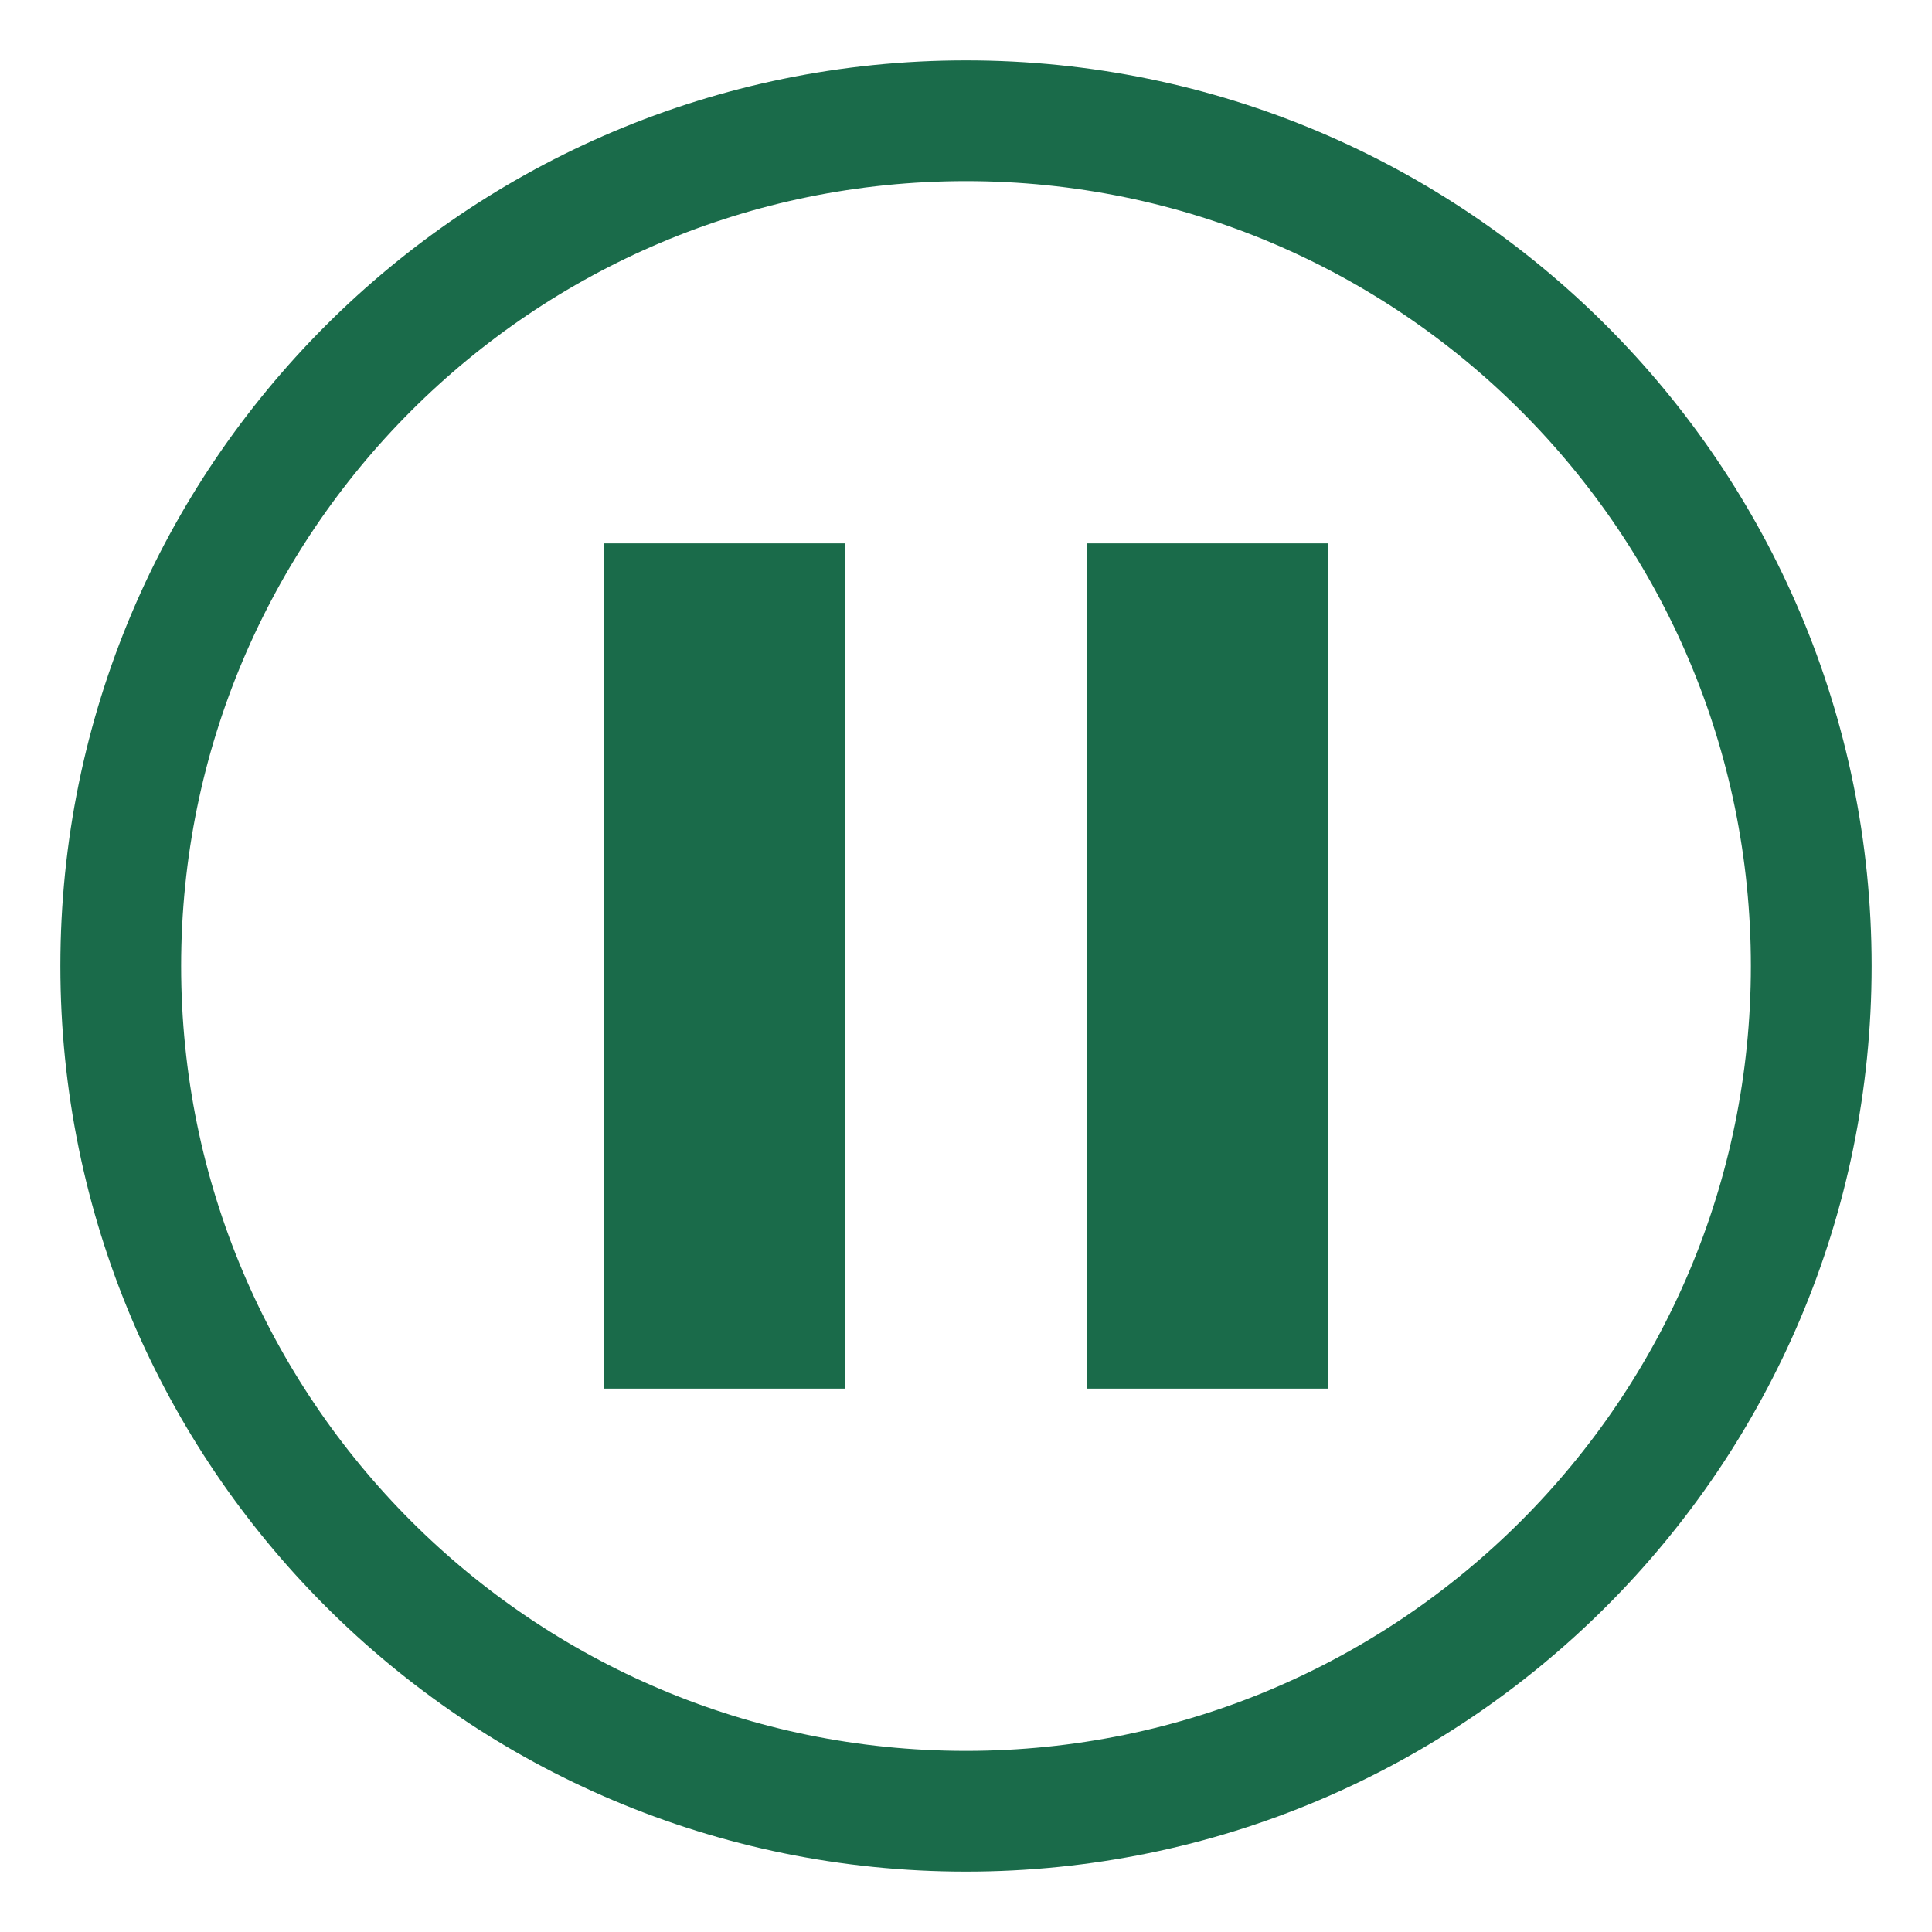
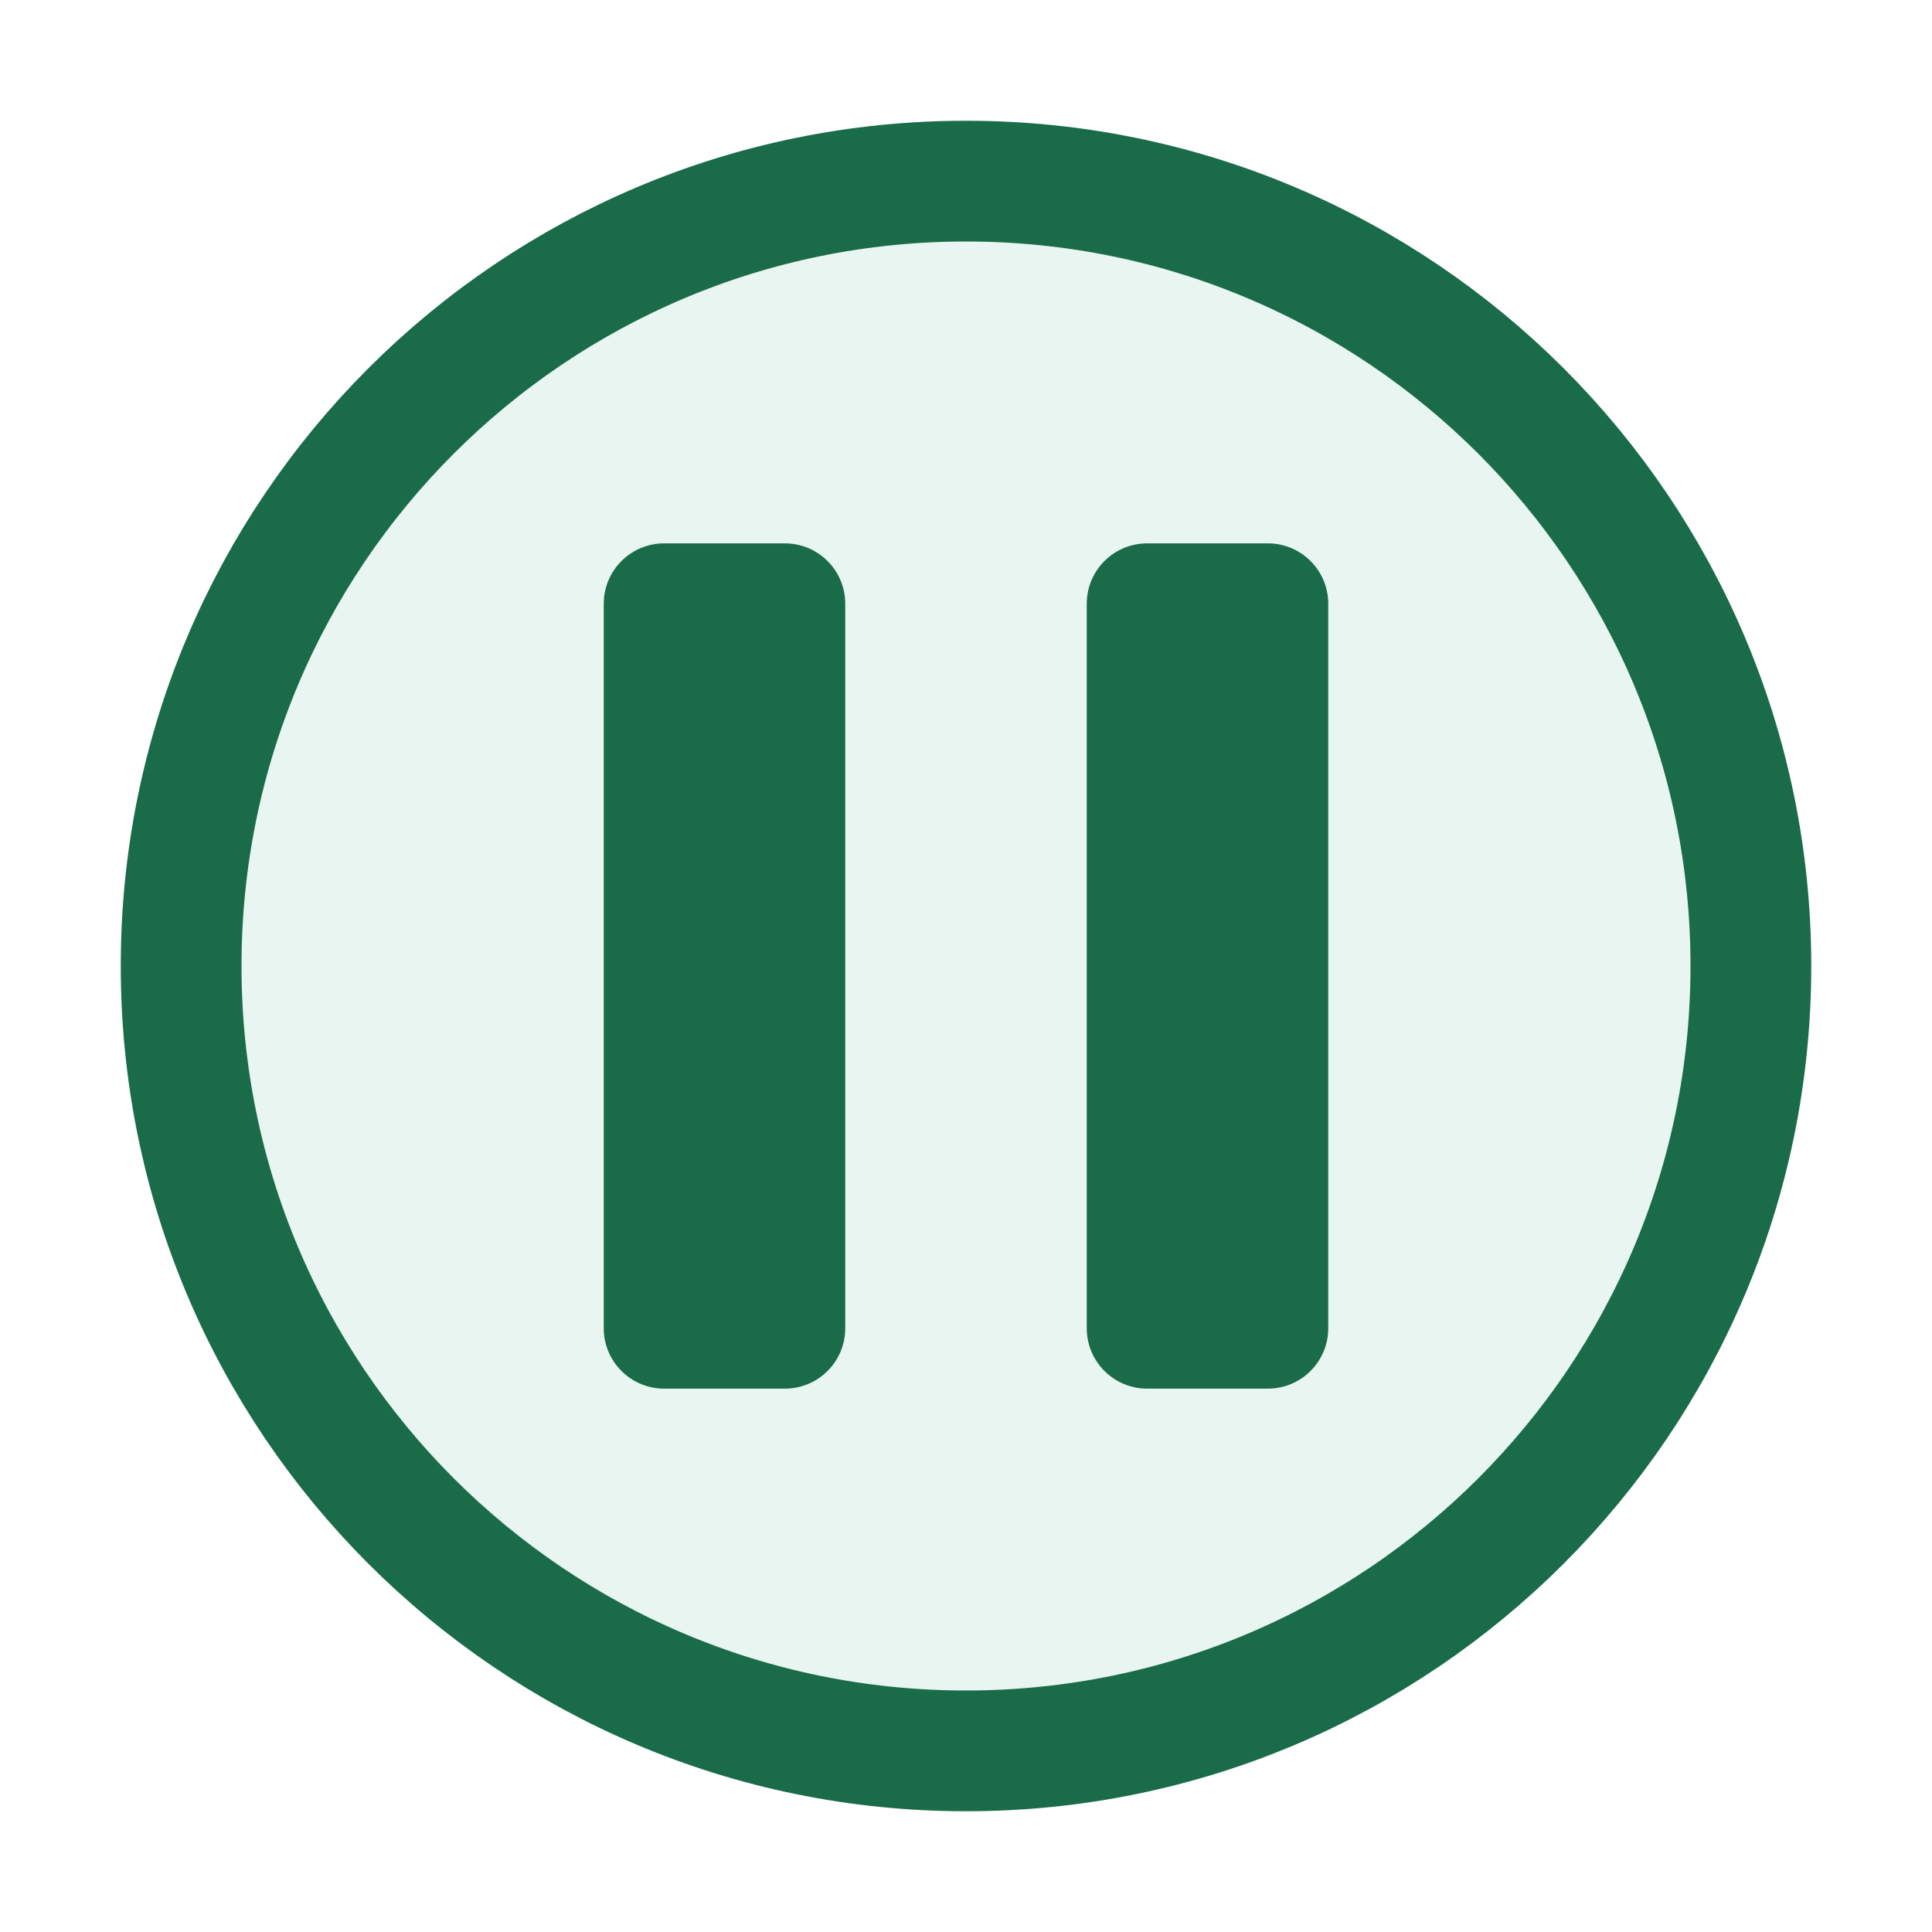
<svg xmlns="http://www.w3.org/2000/svg" width="32" height="32" viewBox="0 0 32 32" fill="none">
-   <circle cx="16" cy="16" r="14" stroke="#1a6b4a" stroke-width="2" fill="none" />
-   <rect x="10" y="9" width="4" height="14" fill="#1a6b4a" />
-   <rect x="18" y="9" width="4" height="14" fill="#1a6b4a" />
+   <circle cx="16" cy="16" r="13" stroke="#1a6b4a" stroke-width="2" fill="#e8f5f0" />
+   <rect x="10" y="9" width="4" height="14" rx="1" fill="#1a6b4a" />
+   <rect x="18" y="9" width="4" height="14" rx="1" fill="#1a6b4a" />
</svg>
